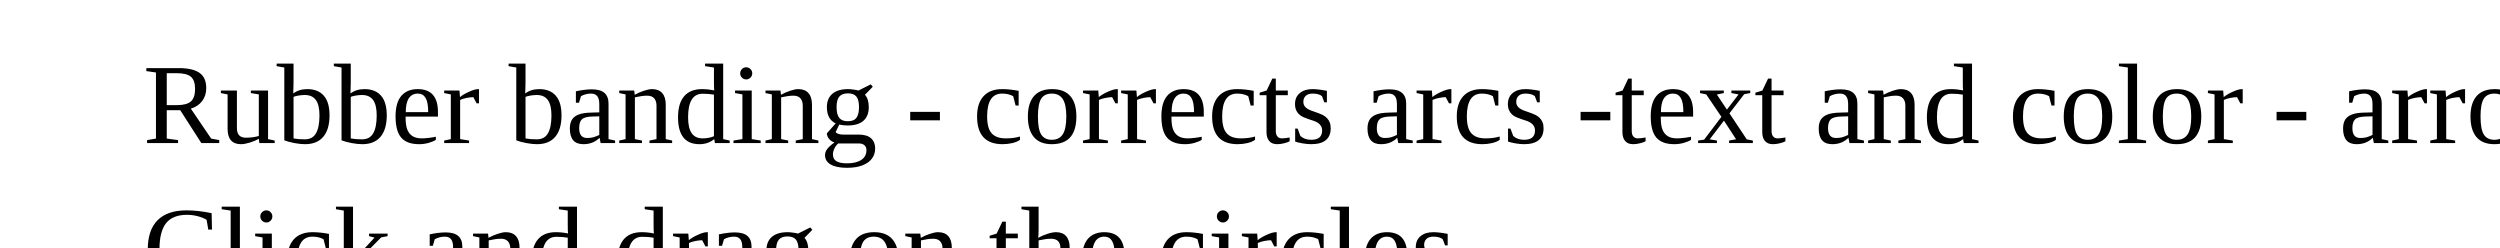
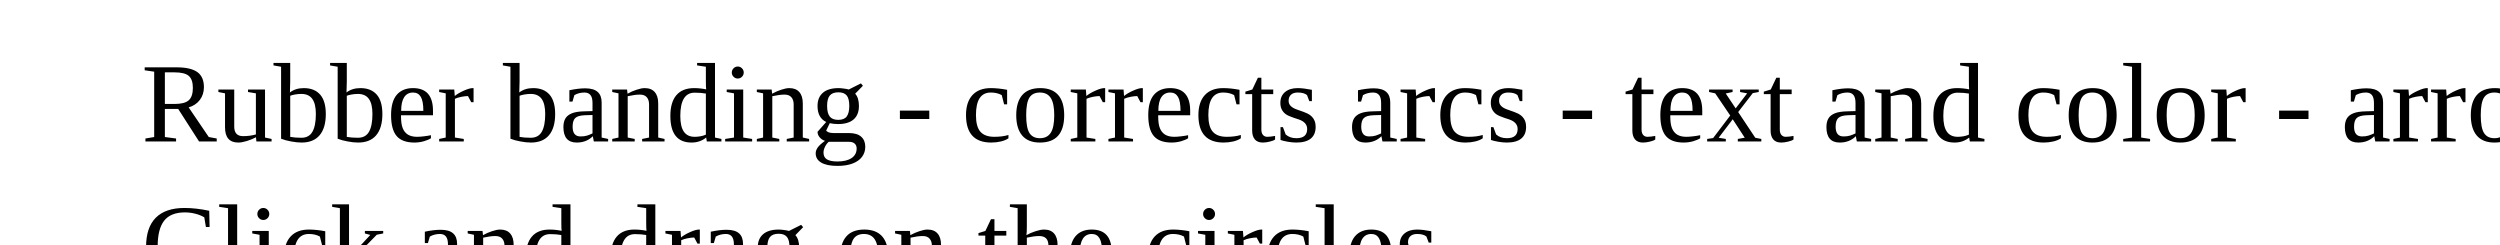
<svg xmlns="http://www.w3.org/2000/svg" width="100%" height="100%">
  <defs>
    <marker id="myMarker" viewBox="0 0 10 10" refX="1" refY="5" markerUnits="strokeWidth" orient="auto" markerWidth="8" markerHeight="6">
      <polyline points="0,0 10,5 0,10 1,5" fill="darkblue" />
    </marker>
  </defs>
  <text x="30" y="30" style="fill: #000; font-size: 24px">Rubber banding - corrects arcs -
- text and color - arrows</text>
+   text and color - arrows</text>
  <text x="30" y="60" style="fill: #000; font-size: 24px">Click and drag on the circles</text>
</svg>
